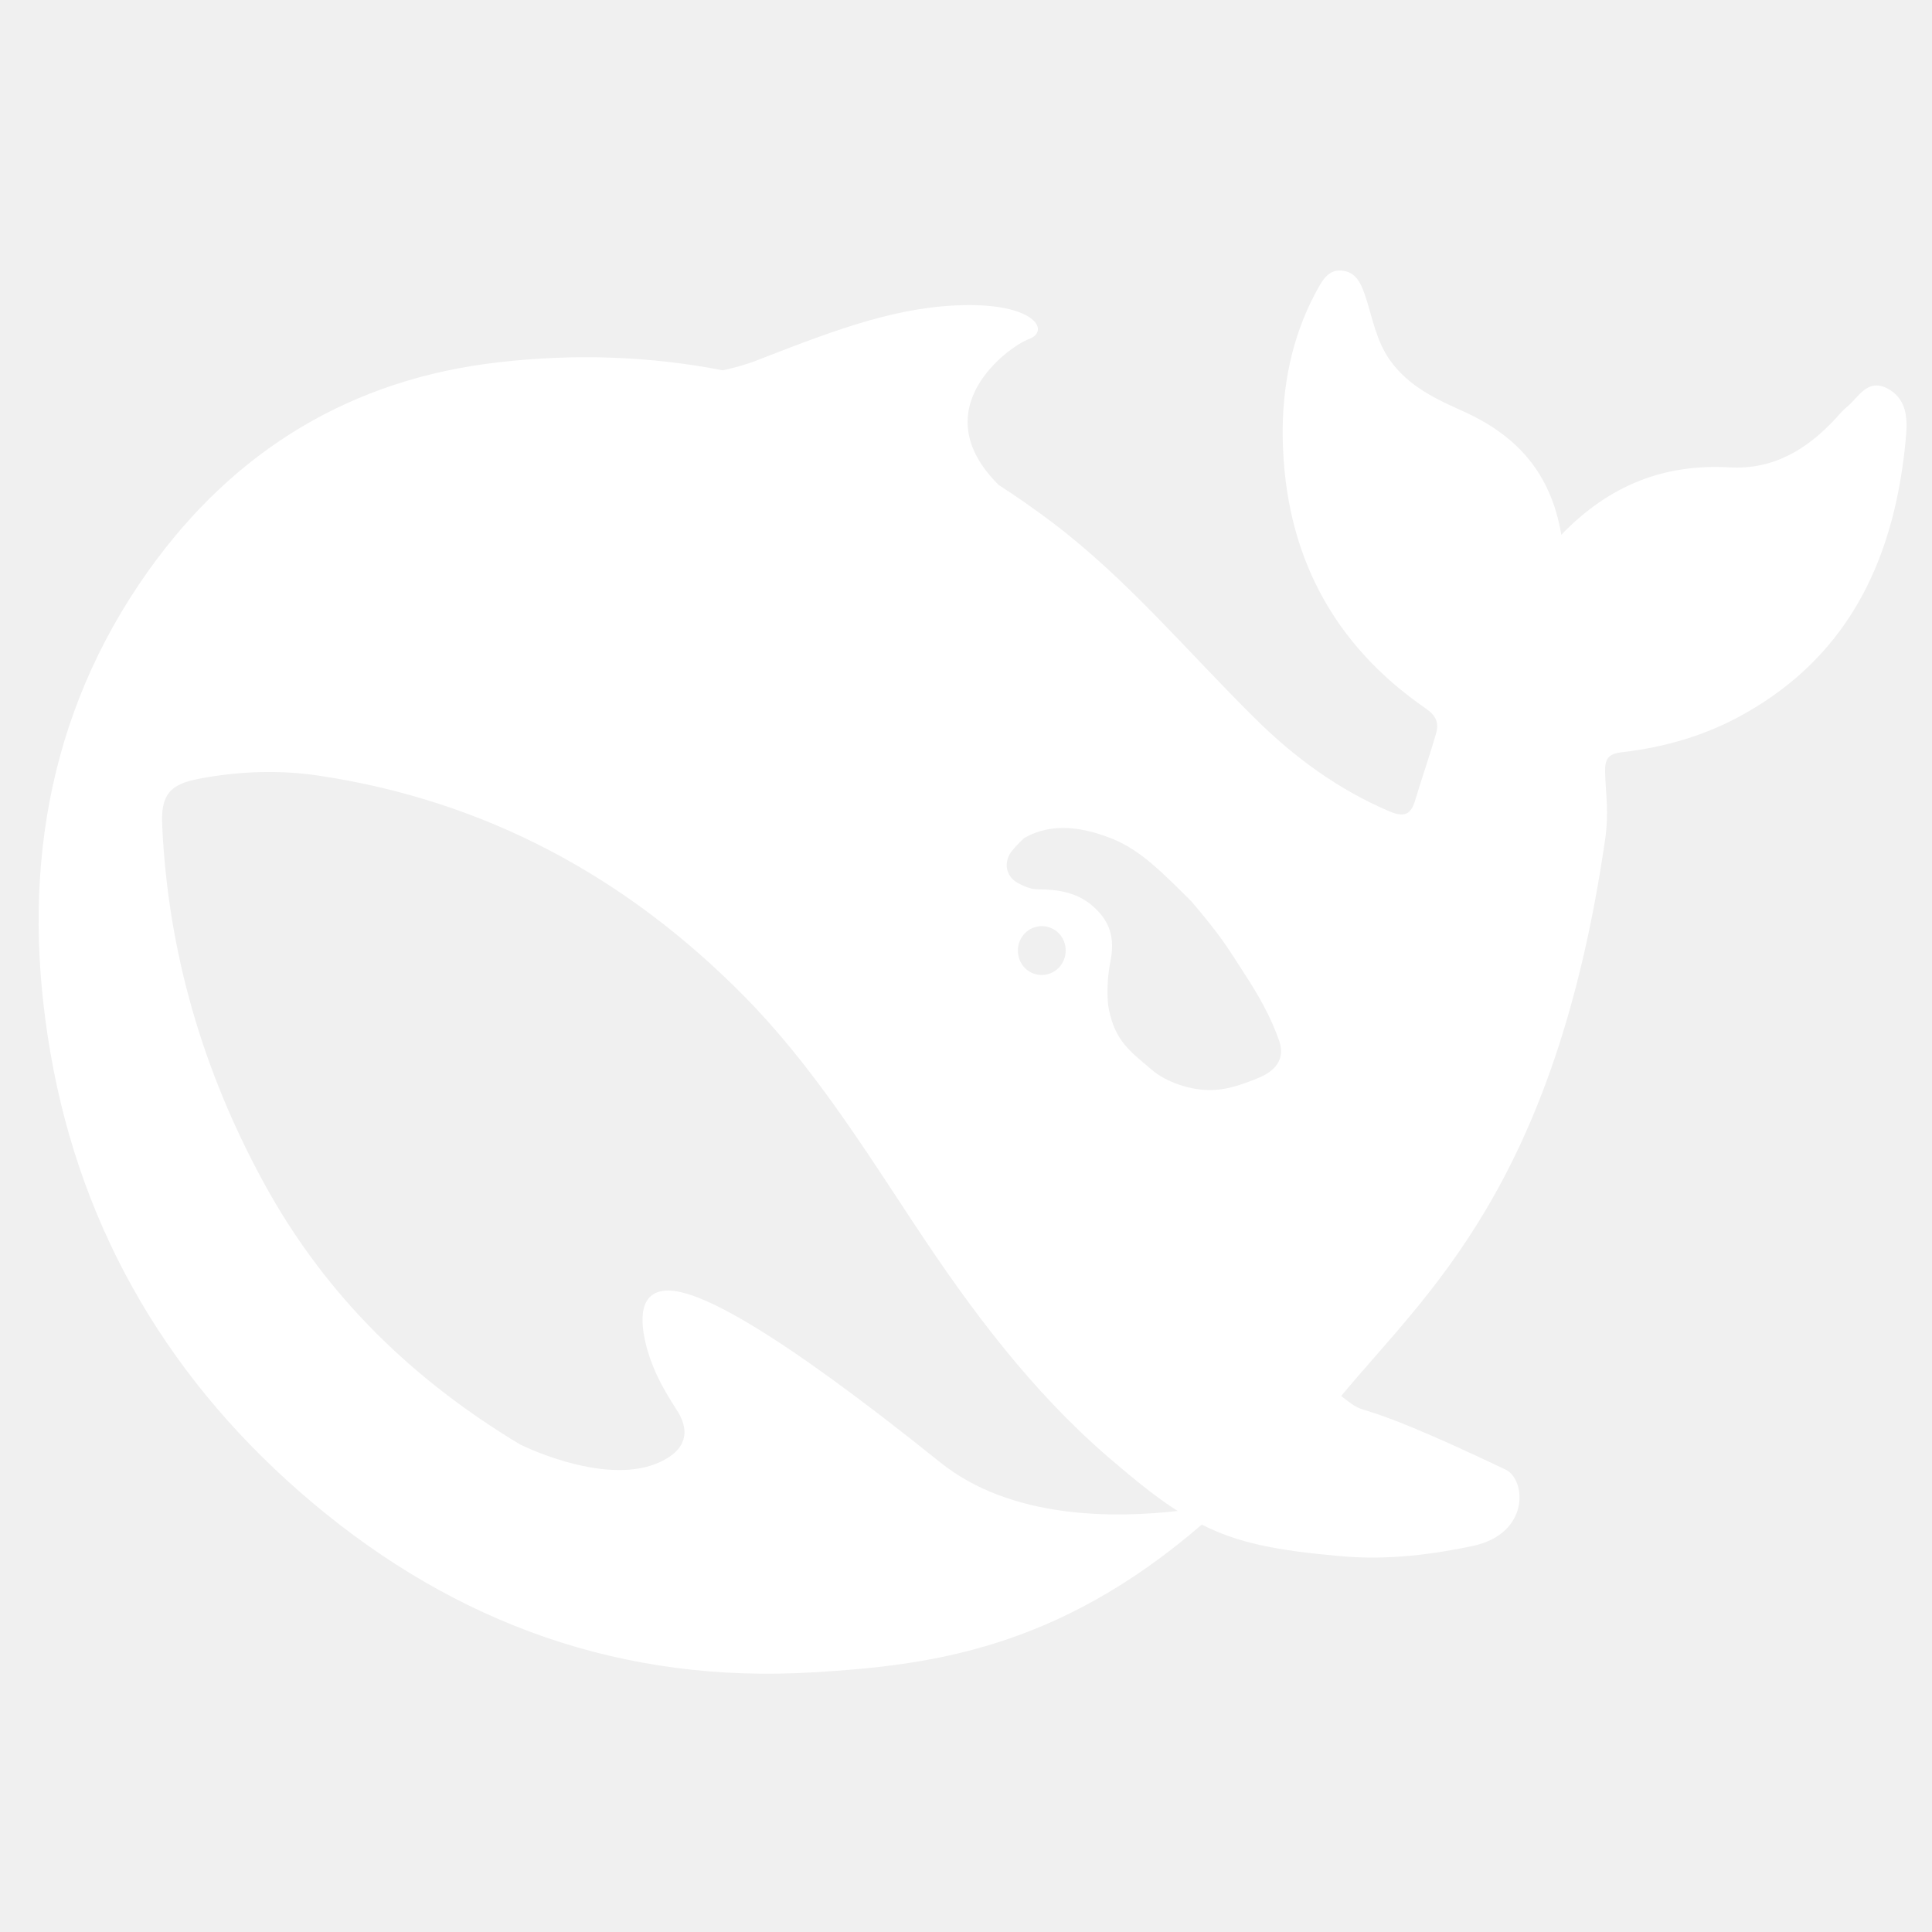
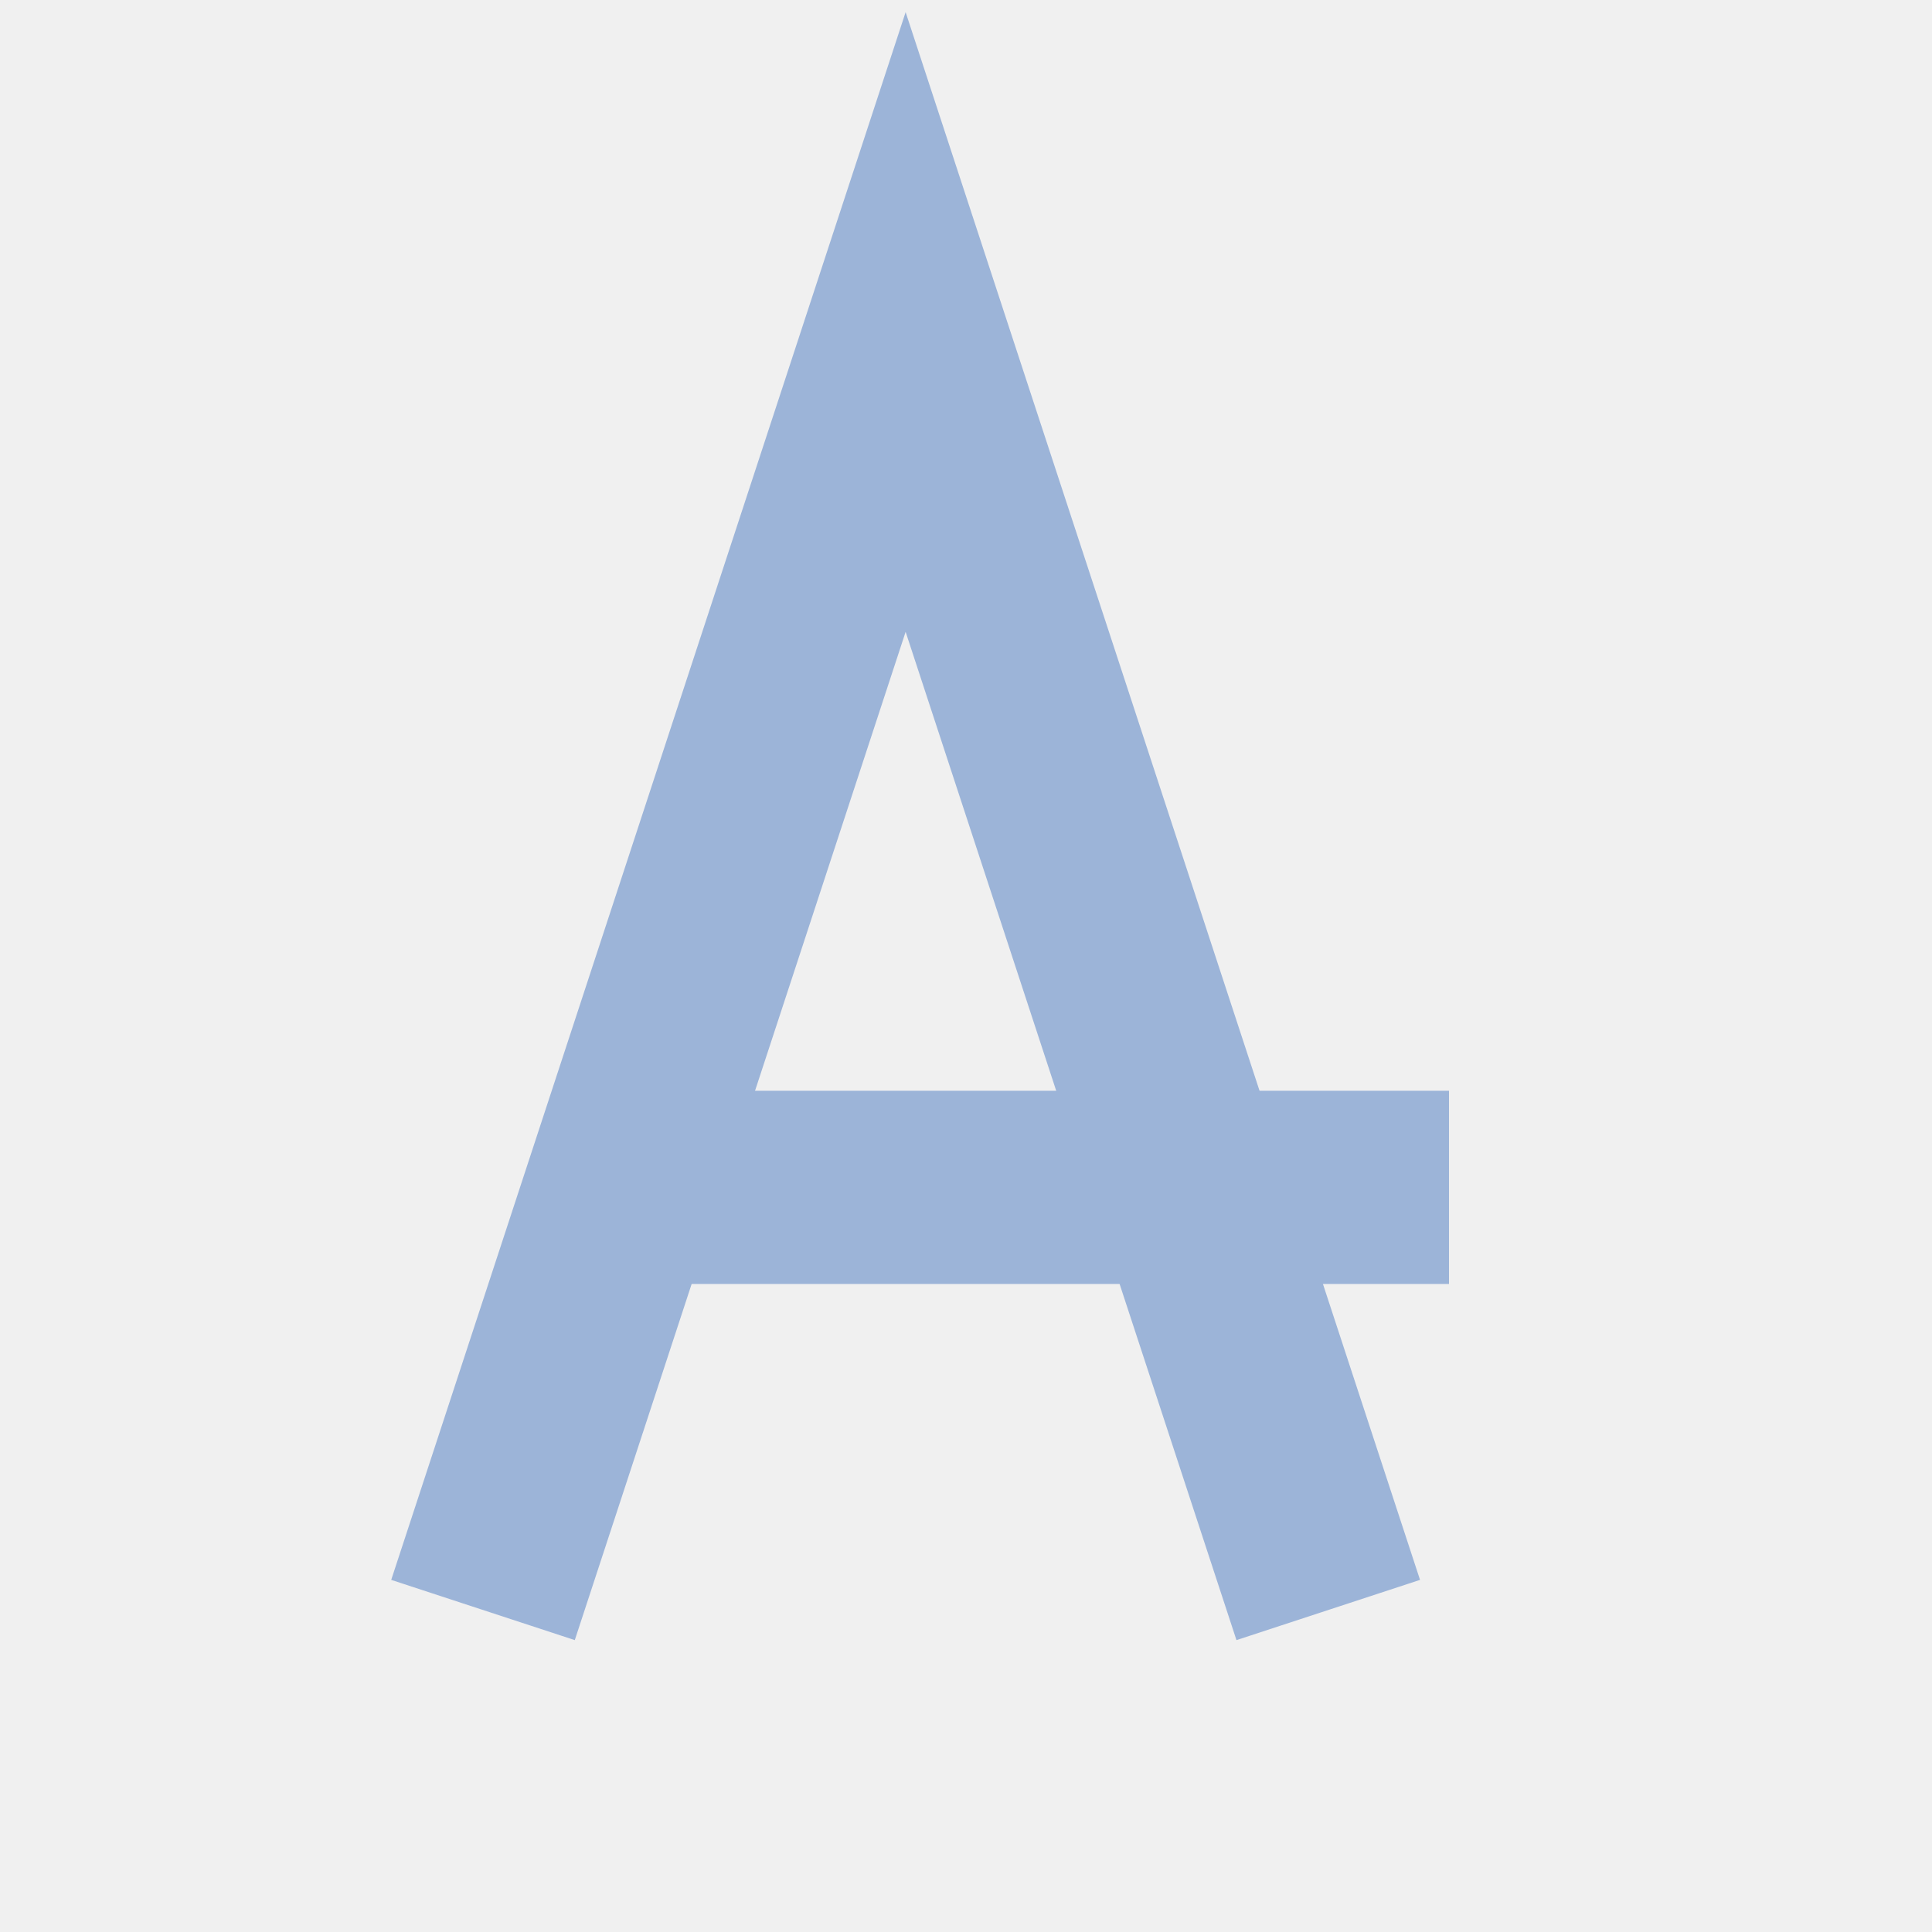
- <svg xmlns="http://www.w3.org/2000/svg" width="50" height="50" viewBox="0 0 50 50" fill="none">
-   <path id="path" d="M48.835 10.048C48.323 9.792 48.102 10.28 47.803 10.528C47.701 10.608 47.614 10.712 47.527 10.808C46.779 11.624 45.905 12.16 44.762 12.096C43.092 12 41.666 12.536 40.406 13.84C40.138 12.232 39.248 11.272 37.893 10.656C37.184 10.336 36.467 10.016 35.97 9.32C35.623 8.824 35.529 8.272 35.356 7.728C35.246 7.4 35.135 7.064 34.765 7.008C34.363 6.944 34.206 7.288 34.048 7.576C33.418 8.752 33.173 10.048 33.197 11.36C33.252 14.312 34.474 16.664 36.9 18.336C37.176 18.528 37.247 18.72 37.16 19C36.995 19.576 36.797 20.136 36.624 20.712C36.514 21.08 36.349 21.16 35.962 21C34.631 20.432 33.481 19.592 32.464 18.576C30.739 16.872 29.179 14.992 27.233 13.52C26.776 13.176 26.319 12.856 25.847 12.552C23.862 10.584 26.107 8.968 26.627 8.776C27.17 8.576 26.816 7.888 25.059 7.896C23.302 7.904 21.695 8.504 19.647 9.304C19.348 9.424 19.032 9.512 18.709 9.584C16.85 9.224 14.92 9.144 12.903 9.376C9.106 9.808 6.073 11.64 3.843 14.768C1.165 18.528 0.534 22.8 1.307 27.256C2.118 31.952 4.466 35.84 8.074 38.88C11.816 42.032 16.125 43.576 21.041 43.28C24.027 43.104 27.352 42.696 31.102 39.456C32.047 39.936 33.04 40.128 34.686 40.272C35.955 40.392 37.176 40.208 38.121 40.008C39.602 39.688 39.499 38.288 38.964 38.032C34.623 35.968 35.576 36.808 34.71 36.128C36.916 33.464 40.24 30.696 41.54 21.728C41.643 21.016 41.556 20.568 41.54 19.992C41.532 19.64 41.611 19.504 42.005 19.464C43.092 19.336 44.148 19.032 45.117 18.488C47.929 16.92 49.064 14.344 49.331 11.256C49.371 10.784 49.324 10.296 48.835 10.048ZM24.326 37.84C20.12 34.464 18.079 33.352 17.236 33.4C16.448 33.448 16.59 34.368 16.763 34.968C16.944 35.56 17.181 35.968 17.512 36.488C17.74 36.832 17.898 37.344 17.283 37.728C15.928 38.584 13.573 37.44 13.462 37.384C10.721 35.736 8.428 33.56 6.813 30.584C5.253 27.72 4.348 24.648 4.198 21.368C4.158 20.576 4.387 20.296 5.159 20.152C6.175 19.96 7.223 19.92 8.239 20.072C12.533 20.712 16.189 22.672 19.253 25.776C21.002 27.544 22.325 29.656 23.689 31.72C25.138 33.912 26.698 36 28.683 37.712C29.384 38.312 29.943 38.768 30.479 39.104C28.864 39.288 26.17 39.328 24.326 37.84ZM26.343 24.6C26.343 24.248 26.619 23.968 26.966 23.968C27.044 23.968 27.115 23.984 27.178 24.008C27.265 24.04 27.344 24.088 27.407 24.16C27.517 24.272 27.58 24.432 27.58 24.6C27.58 24.952 27.304 25.232 26.957 25.232C26.611 25.232 26.343 24.952 26.343 24.6ZM32.606 27.88C32.205 28.048 31.803 28.192 31.416 28.208C30.818 28.24 30.164 27.992 29.81 27.688C29.258 27.216 28.864 26.952 28.699 26.128C28.628 25.776 28.668 25.232 28.73 24.92C28.872 24.248 28.714 23.816 28.25 23.424C27.872 23.104 27.391 23.016 26.863 23.016C26.666 23.016 26.485 22.928 26.351 22.856C26.13 22.744 25.949 22.464 26.123 22.12C26.178 22.008 26.446 21.736 26.509 21.688C27.226 21.272 28.053 21.408 28.817 21.72C29.526 22.016 30.061 22.56 30.834 23.328C31.622 24.256 31.763 24.512 32.212 25.208C32.567 25.752 32.89 26.312 33.11 26.952C33.245 27.352 33.071 27.68 32.606 27.88Z" fill="#fff" fill-opacity="1" fill-rule="nonzero" />
+ <svg xmlns="http://www.w3.org/2000/svg" width="48" height="48" viewBox="0 0 48 48" fill="none">
+   <path d="M12 40 L22.5 8 L33 40" stroke="#9CB4D8" stroke-width="4.8" fill="none" />
+   <path d="M16.3 29.5 H36" stroke="#9CB4D8" stroke-width="4.8" fill="none" />
</svg>
